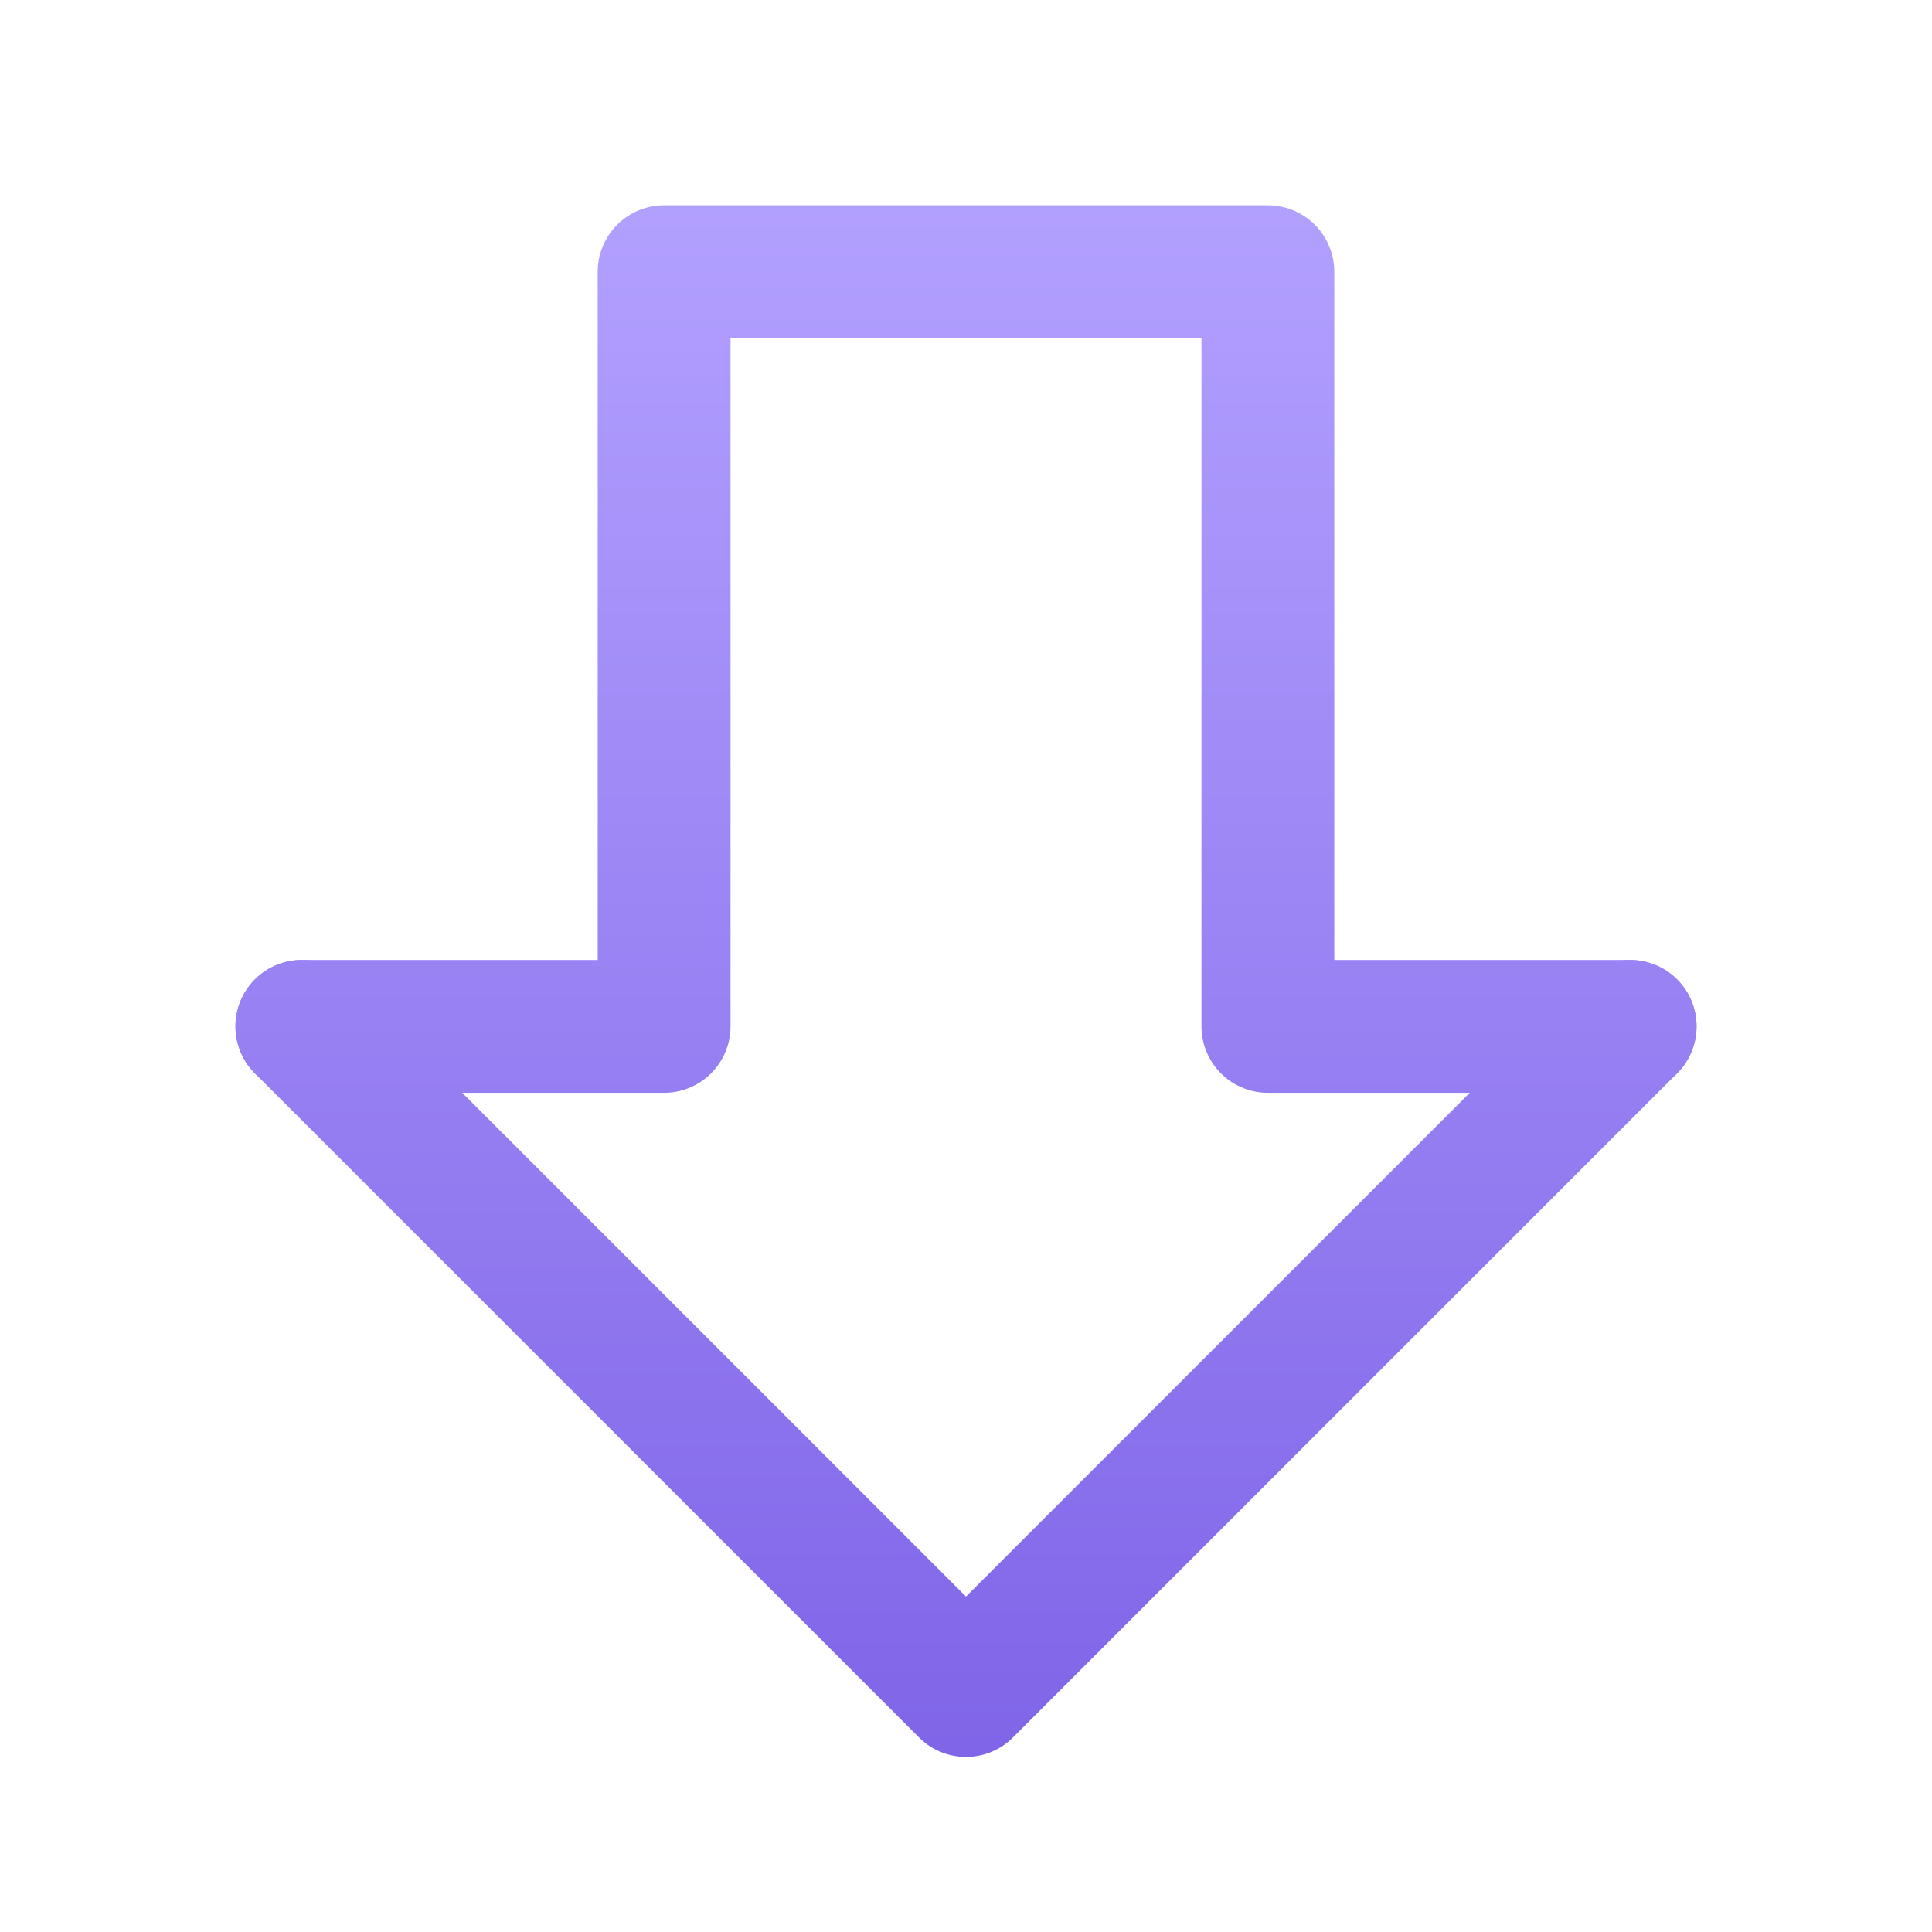
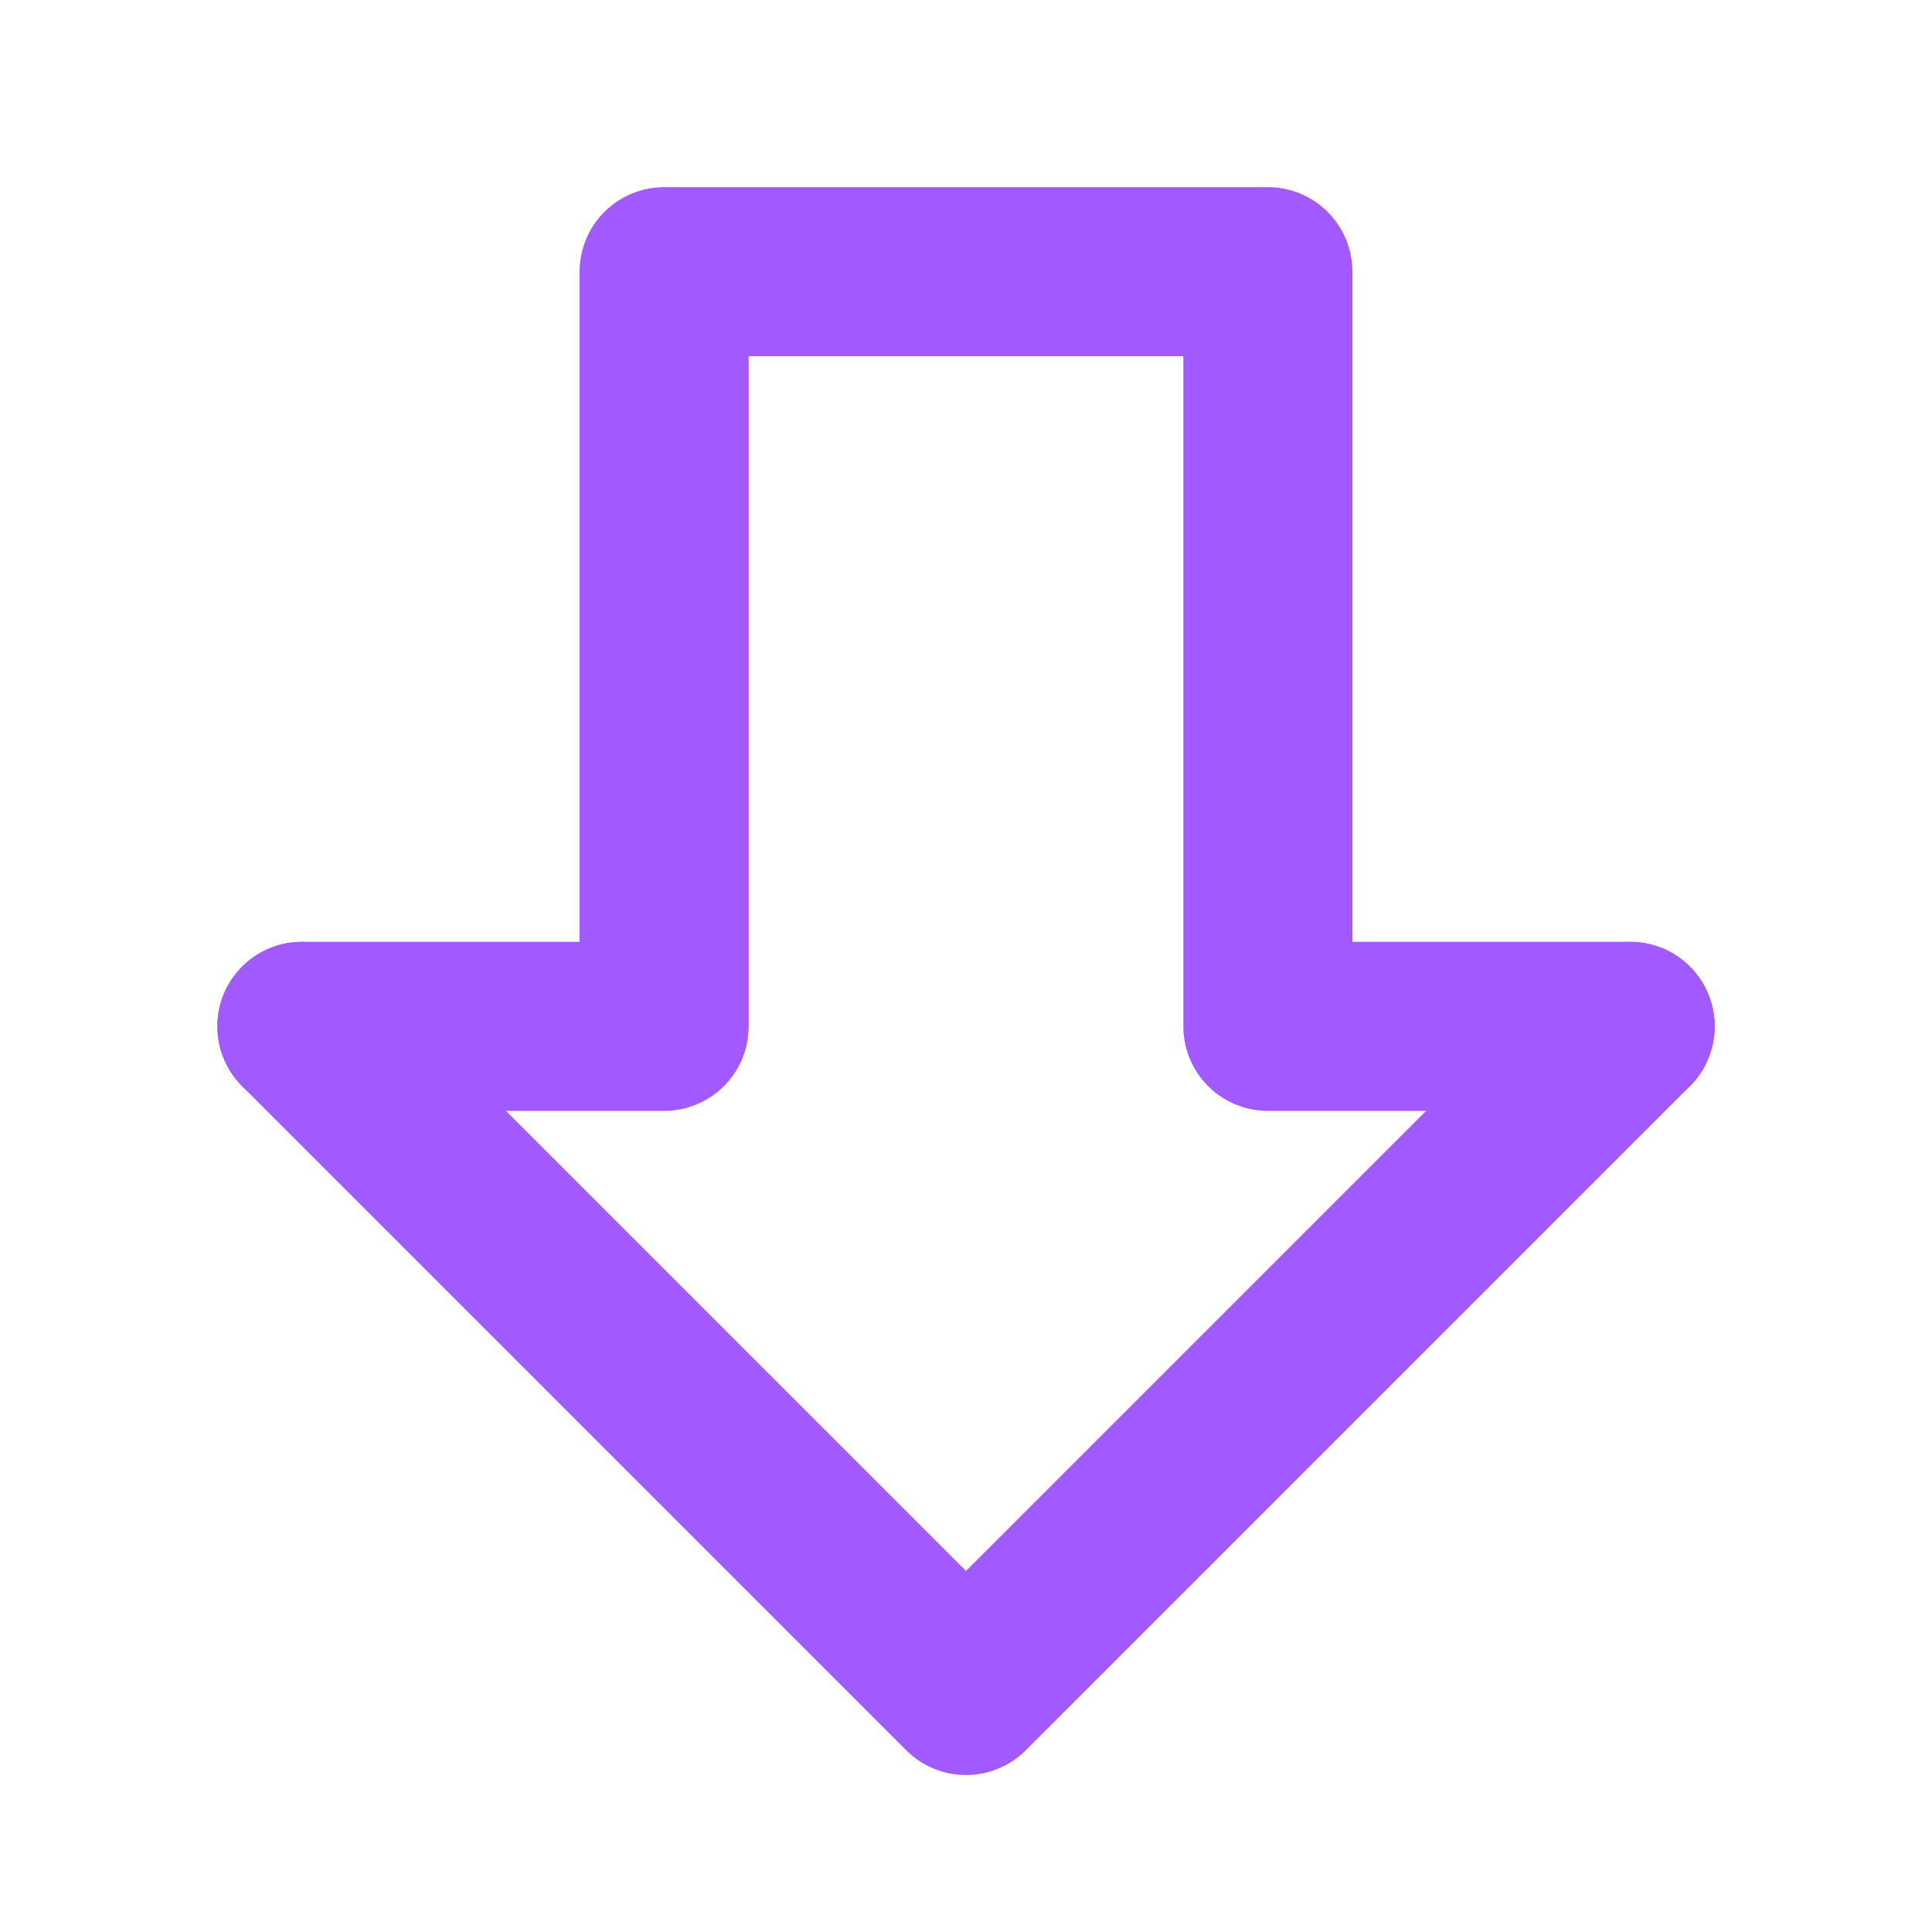
- <svg xmlns="http://www.w3.org/2000/svg" viewBox="0 0 32 32" fill="none" stroke="url(#midnight)" stroke-width="2.2" stroke-linecap="round" stroke-linejoin="round">
-   <defs>
-     <linearGradient id="midnight" gradientUnits="userSpaceOnUse" x1="0" y1="3" x2="0" y2="29">
-       <stop offset="0" stop-color="#b3a1ff" />
-       <stop offset="1" stop-color="#8065e8" />
-     </linearGradient>
-   </defs>
+ <svg xmlns="http://www.w3.org/2000/svg" viewBox="0 0 32 32" fill="none" stroke="#a259ff" stroke-width="2.8" stroke-linecap="round" stroke-linejoin="round">
  <path d="M27 17 H21 V4.5 H11 V17 H5" />
  <path d="M5 17 L16 28 L27 17" />
</svg>
